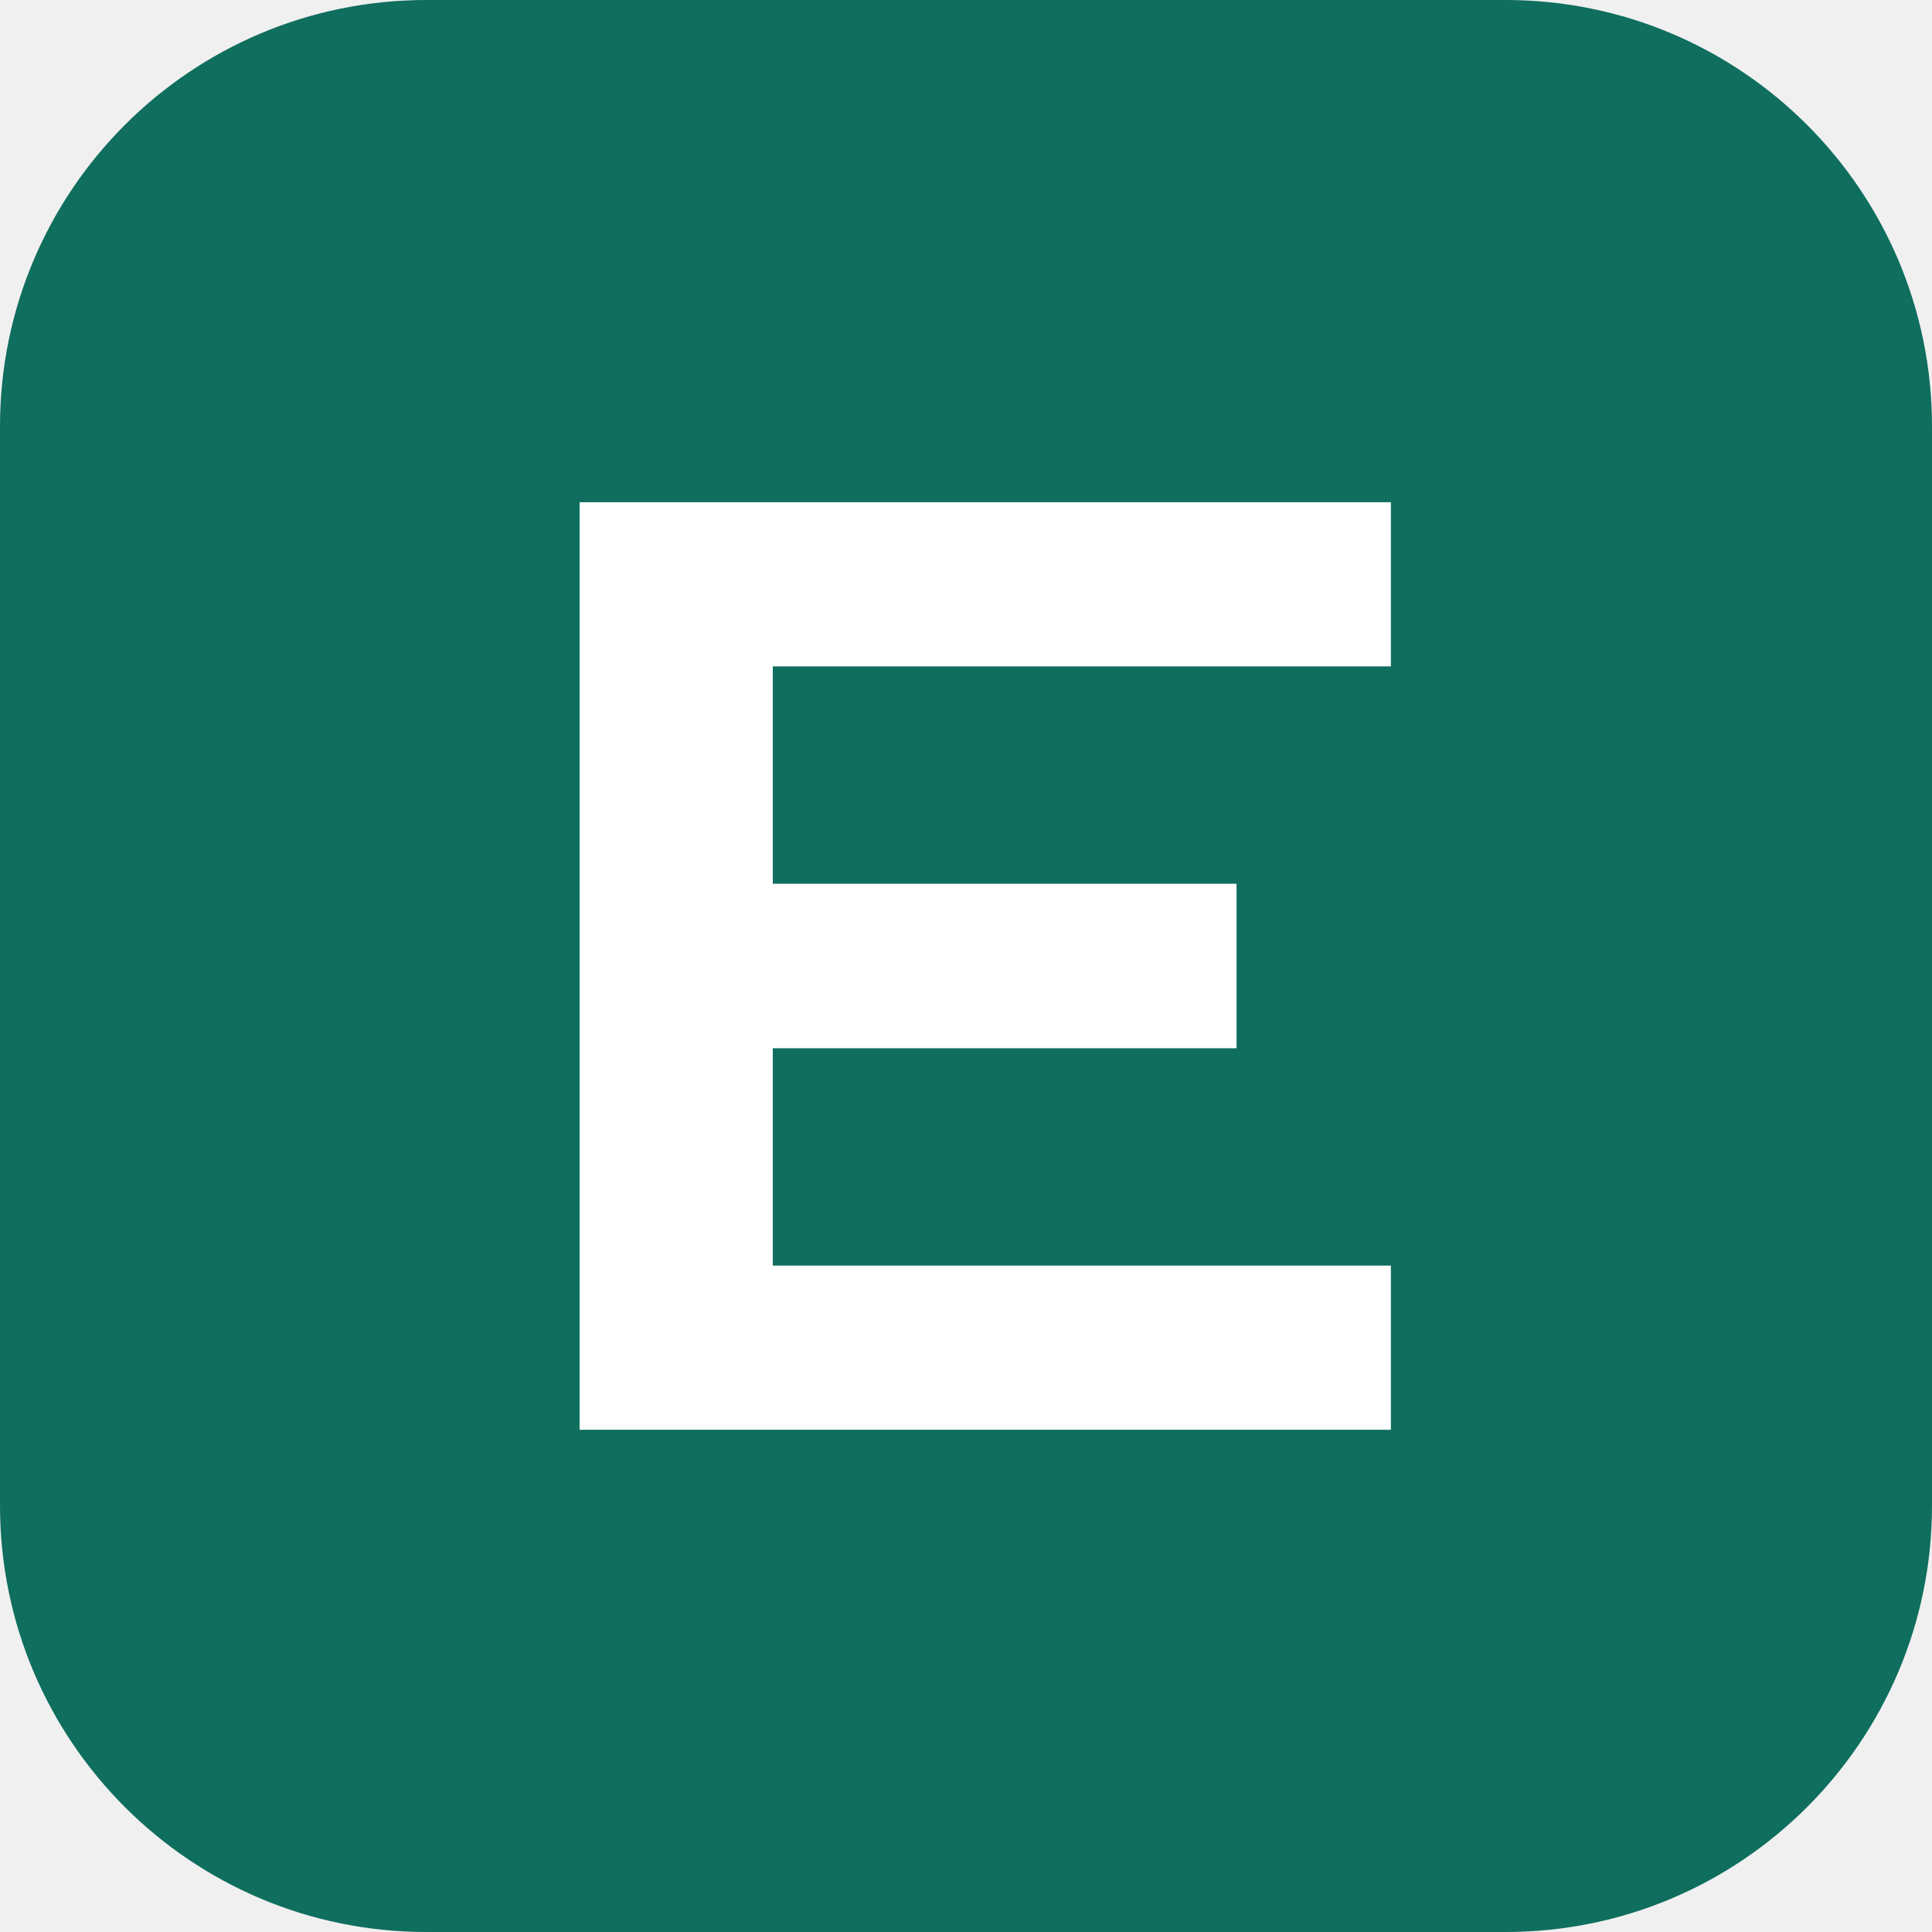
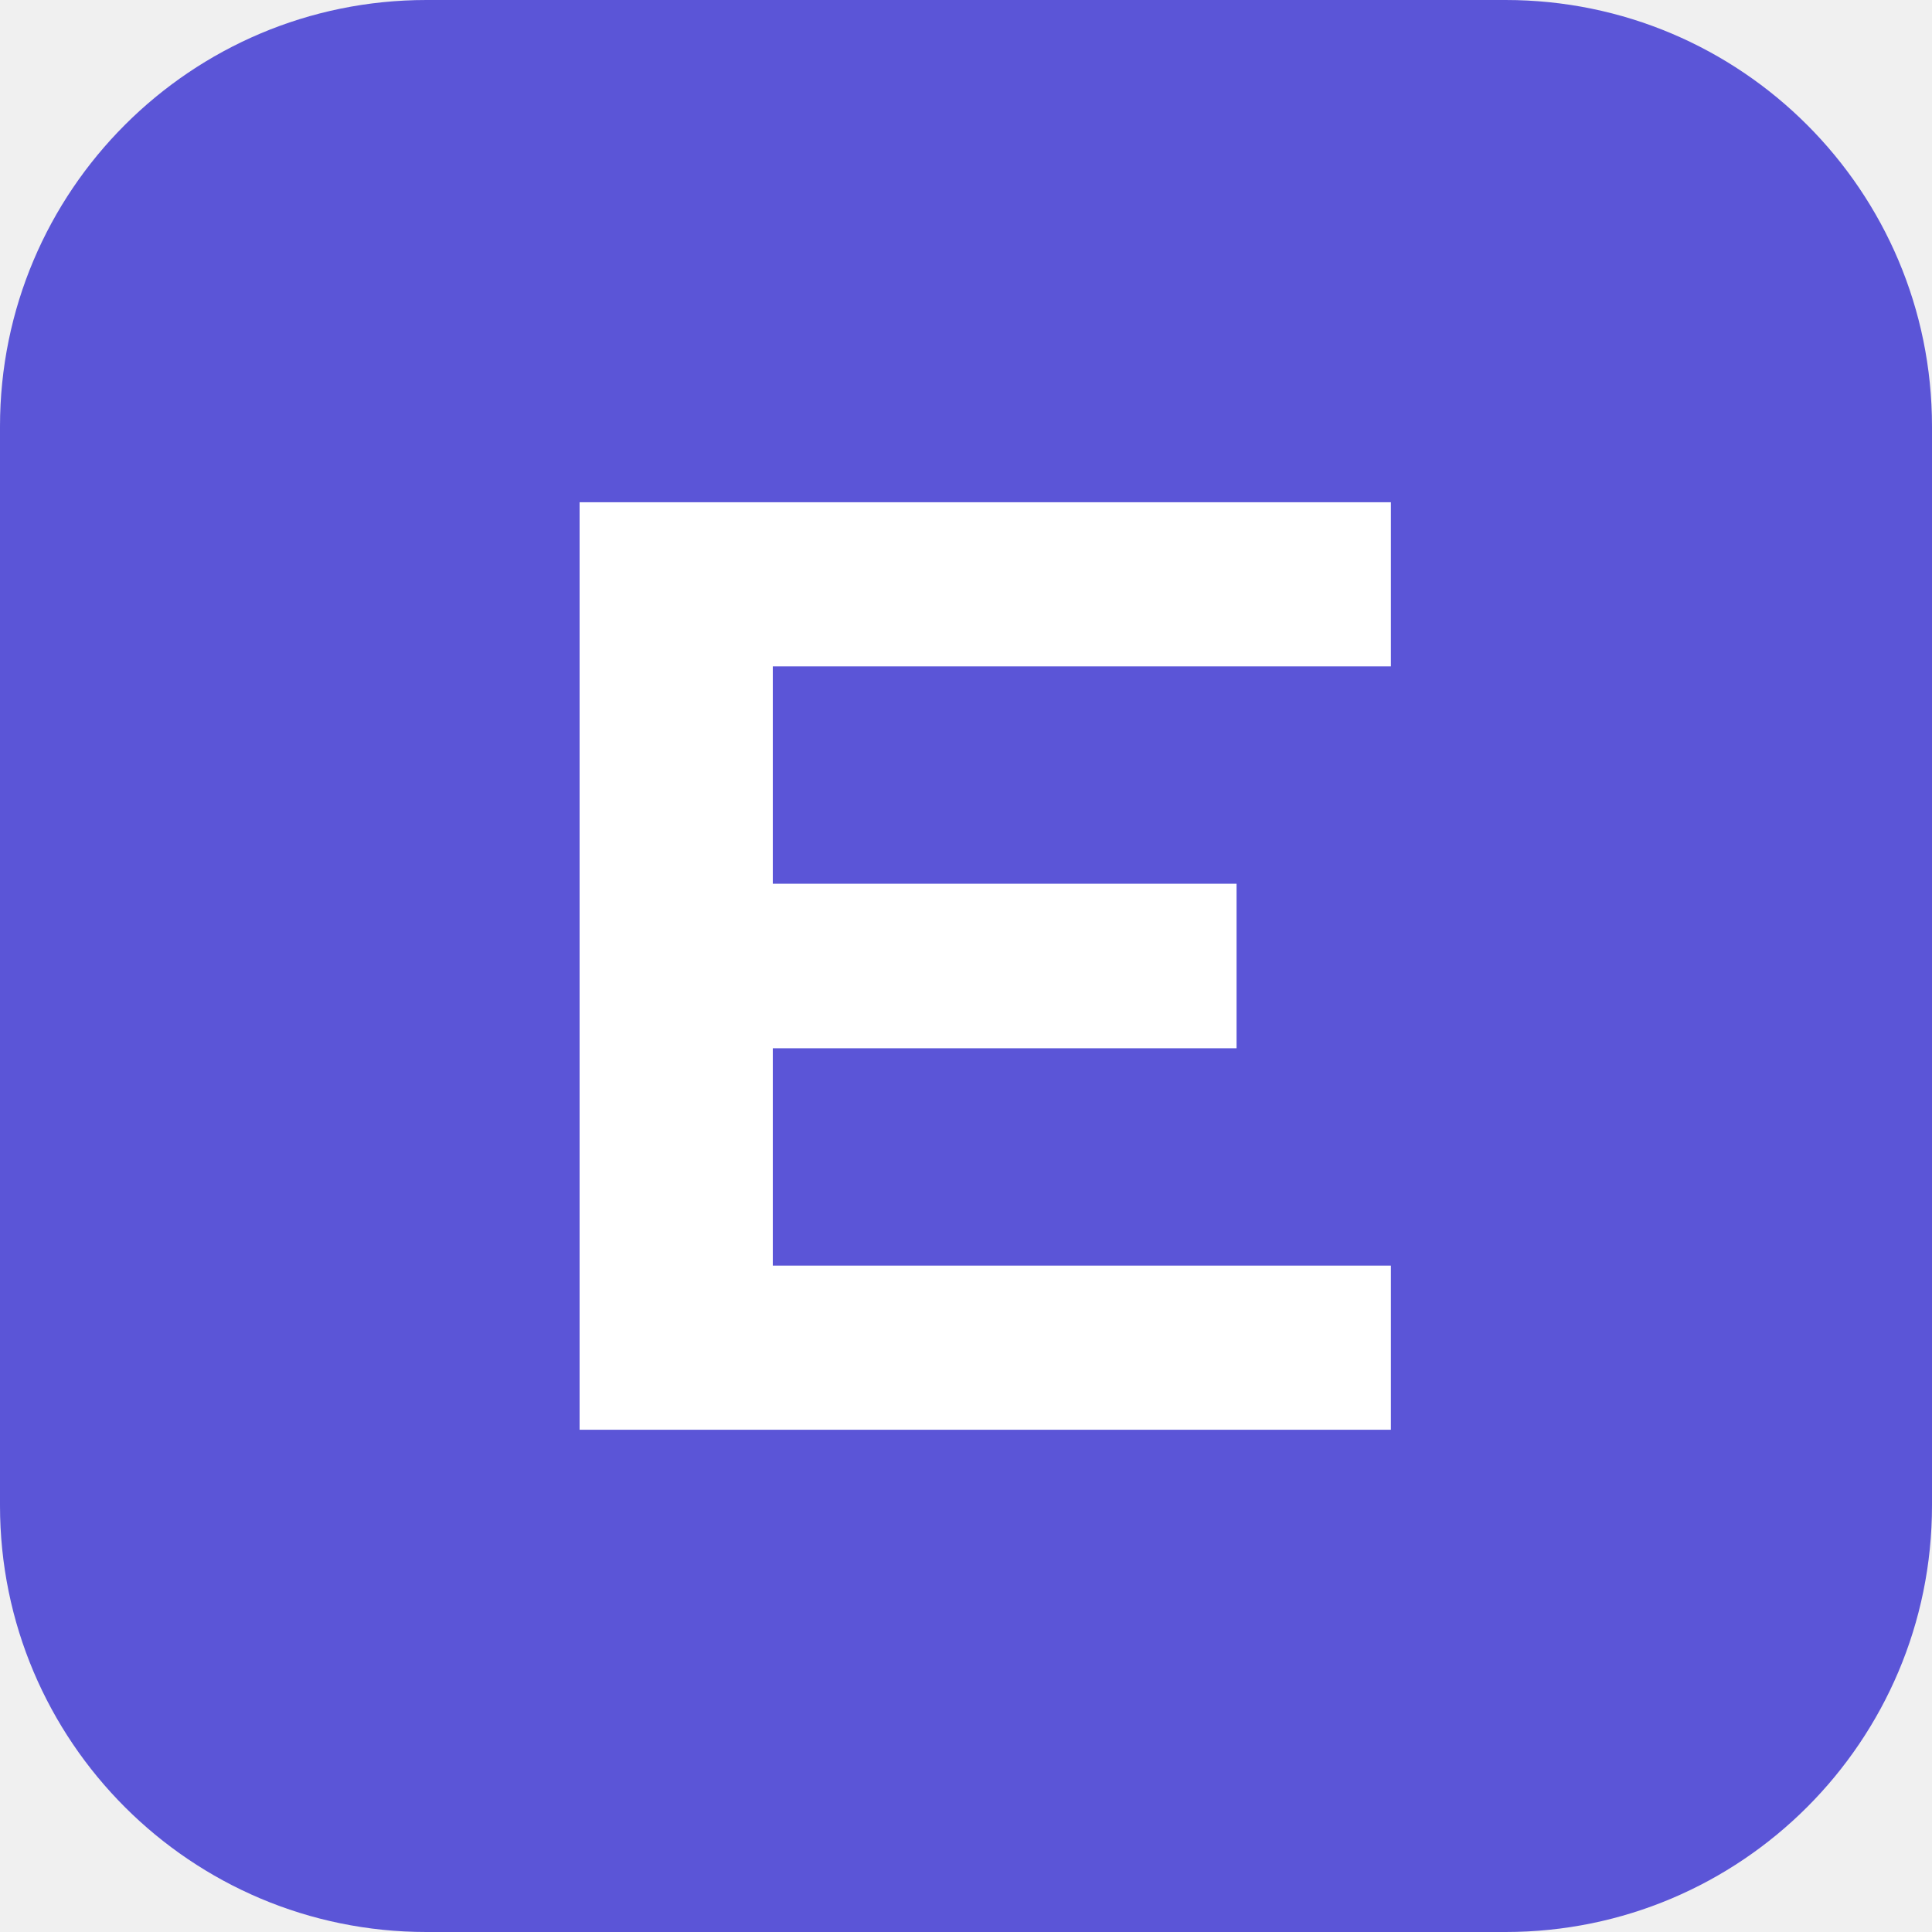
- <svg xmlns="http://www.w3.org/2000/svg" viewBox="0 0 512 512" role="img" aria-label="Euron Open HRMS">
-   <rect width="512" height="512" rx="113" fill="#0f6e5e" />
+ <svg xmlns="http://www.w3.org/2000/svg" viewBox="0 0 512 512" role="img" aria-label="Bhuwan AI HRMS">
+   <rect width="512" height="512" rx="113" fill="#5b55d7" />
  <path fill="#ffffff" d="M153.6 133.1h215v43.5h-215zM153.6 234.2h174.1v43.6H153.6zM153.6 335.4h215v43.5h-215zM153.6 133.1h51.2v245.8h-51.2z" />
</svg>
